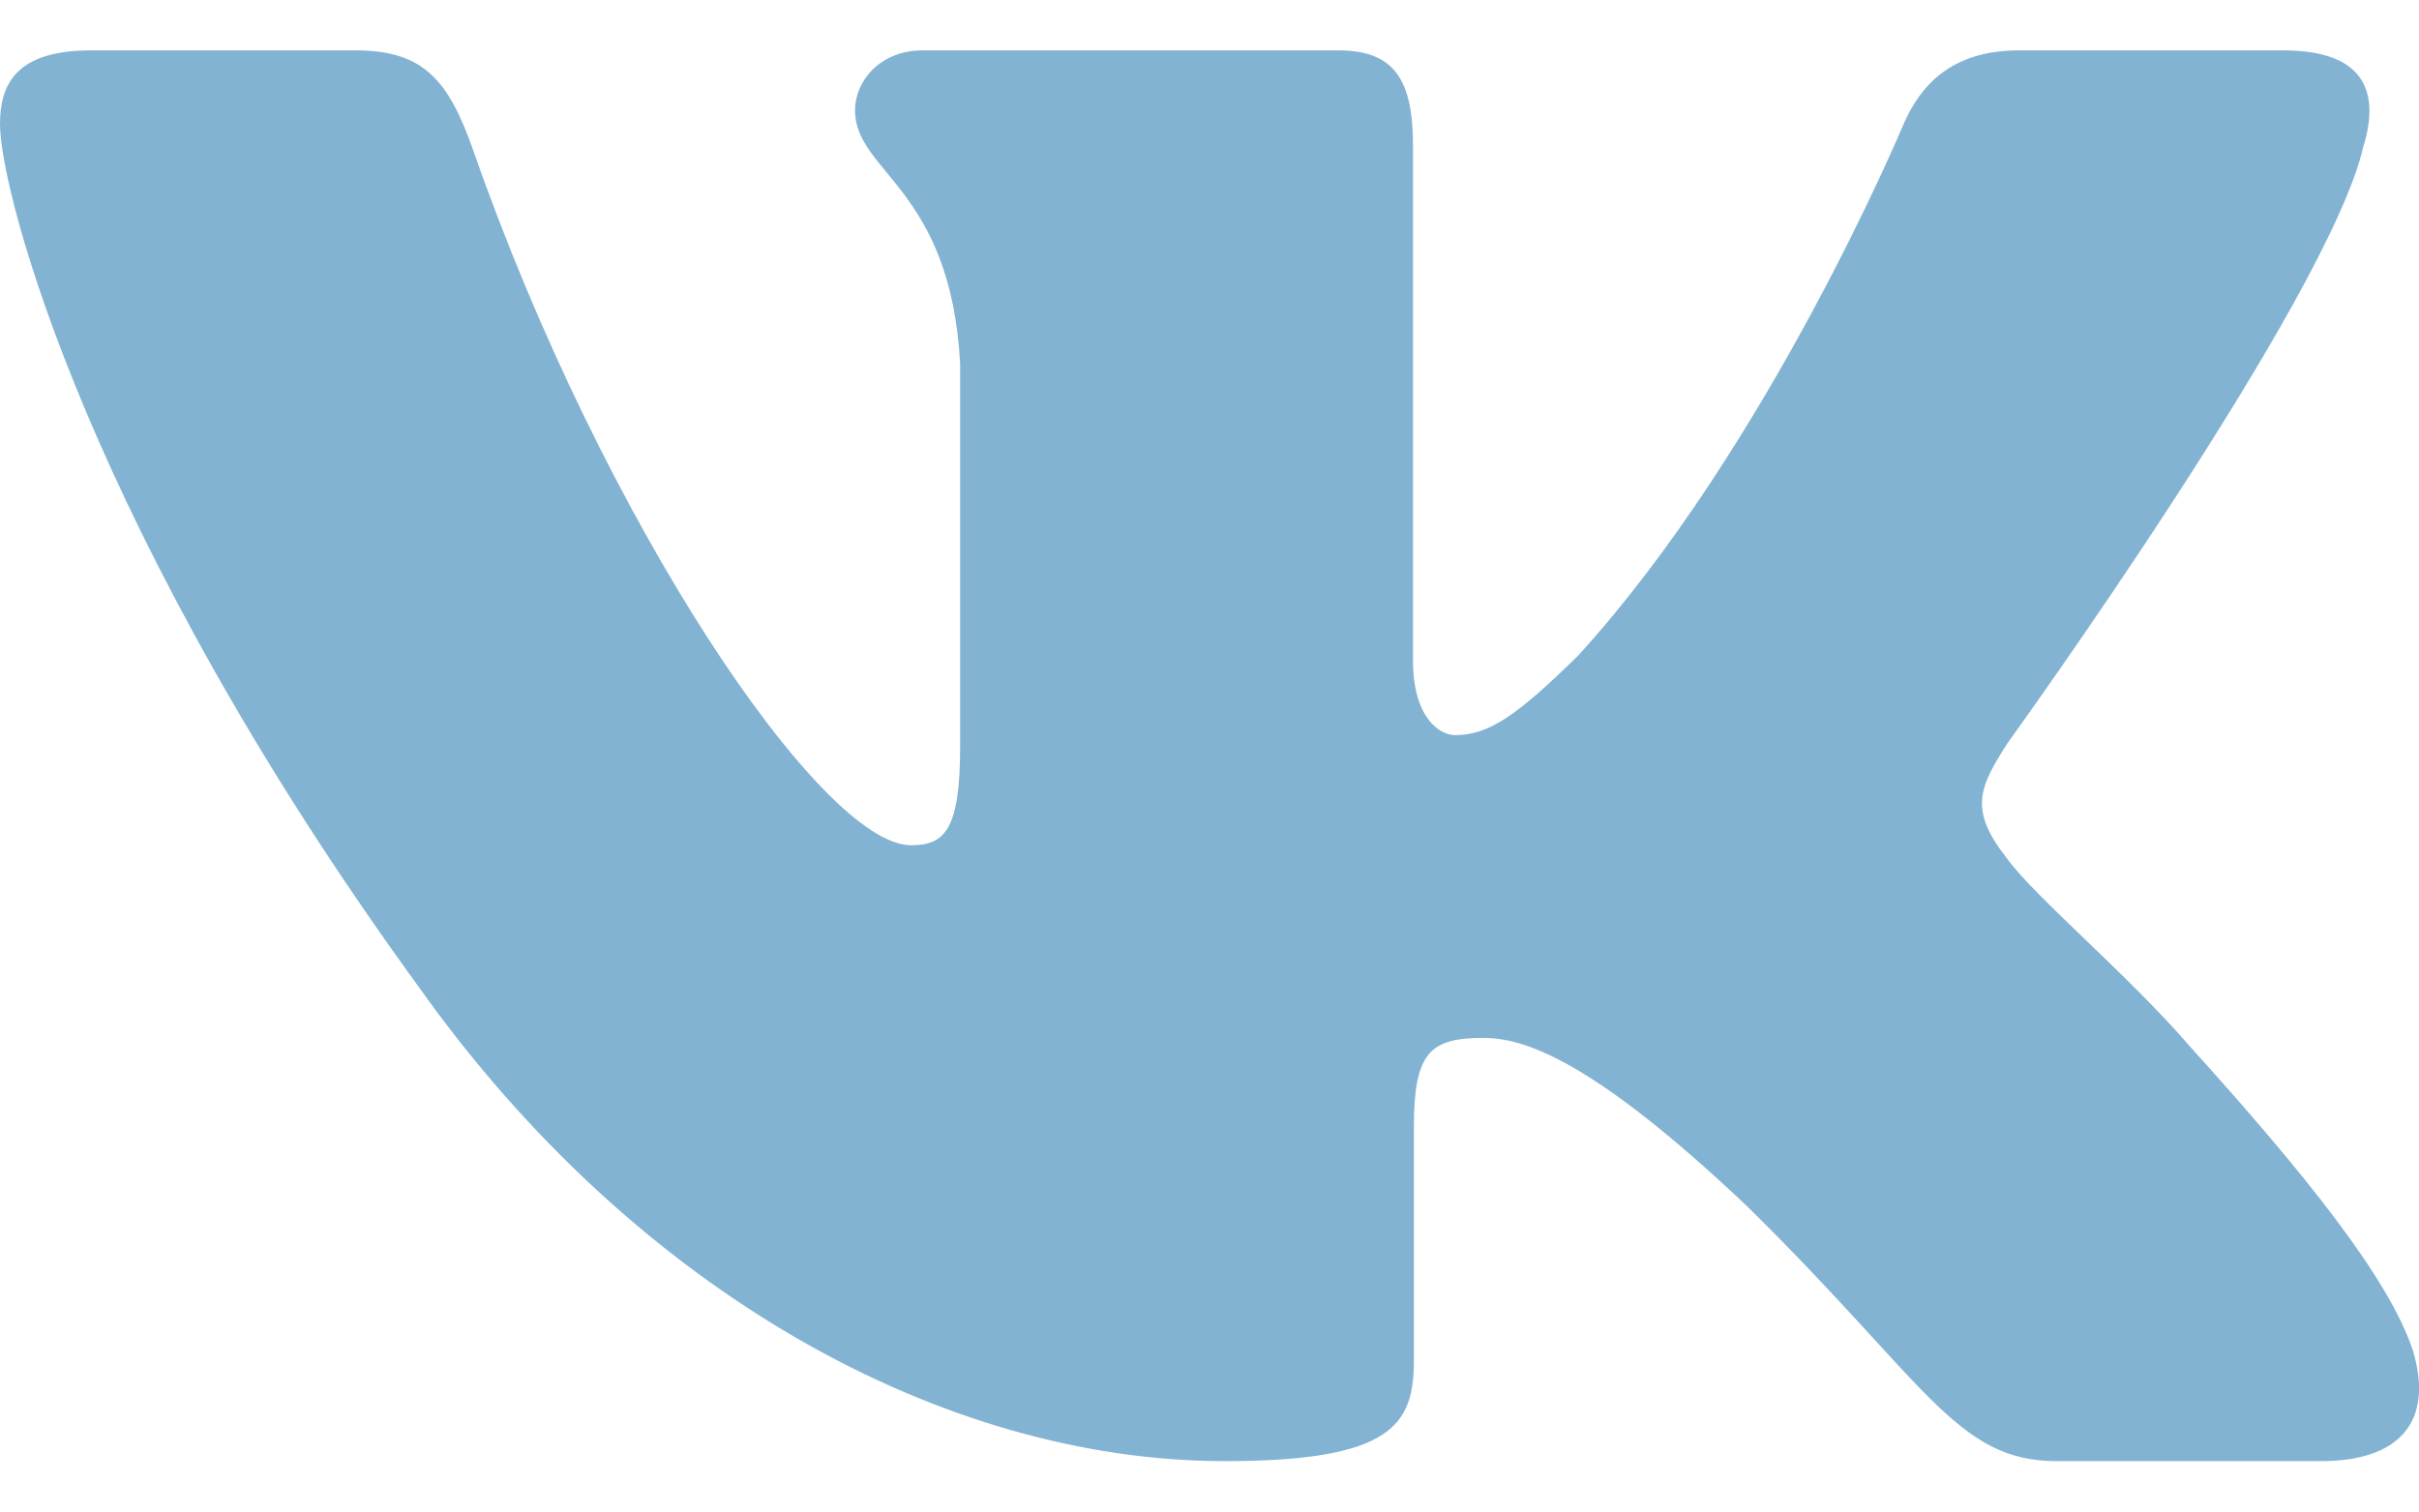
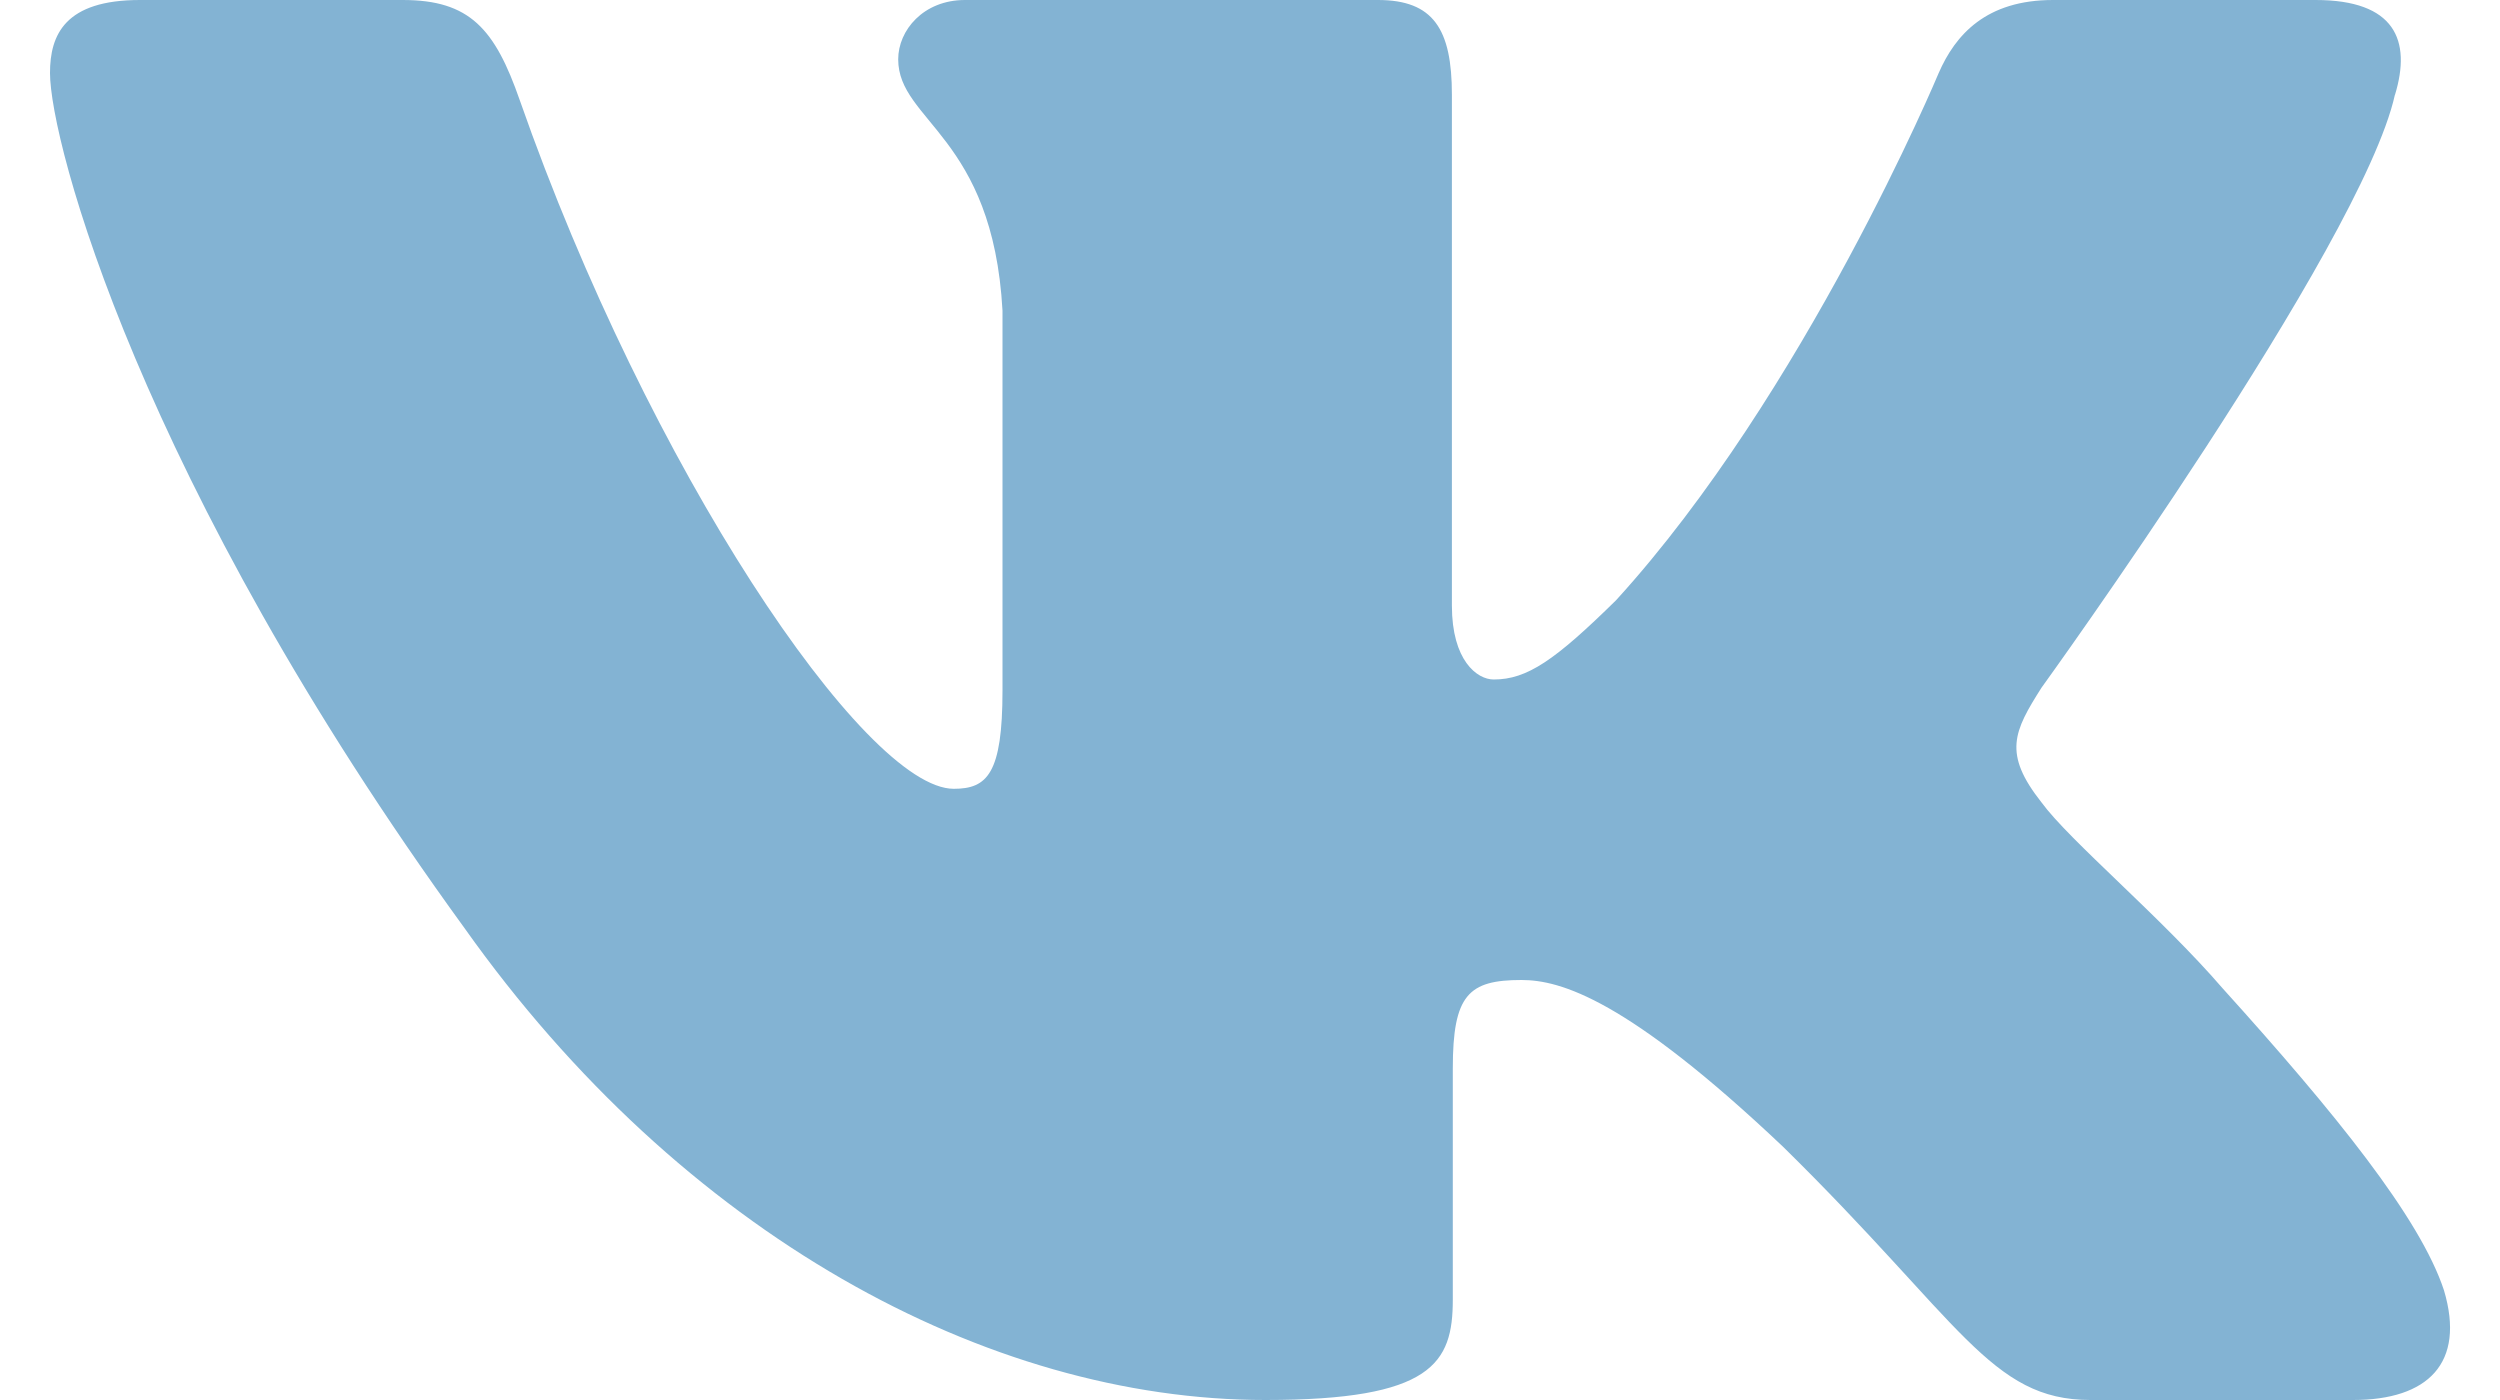
- <svg xmlns="http://www.w3.org/2000/svg" width="24" height="15" fill="none">
-   <path fill-rule="evenodd" clip-rule="evenodd" d="M23.45 1.448c.166-.546 0-.948-.795-.948H20.03c-.668 0-.976.347-1.143.73 0 0-1.335 3.196-3.226 5.272-.612.602-.89.793-1.224.793-.167 0-.418-.191-.418-.738V1.448c0-.656-.184-.948-.74-.948H9.151c-.417 0-.668.304-.668.593 0 .621.946.765 1.043 2.513v3.798c0 .833-.153.984-.487.984-.89 0-3.055-3.211-4.34-6.885C4.45.788 4.198.5 3.527.5H.9c-.75 0-.9.347-.9.73 0 .682.89 4.07 4.145 8.551 2.17 3.06 5.225 4.719 8.008 4.719 1.669 0 1.875-.368 1.875-1.003v-2.313c0-.737.158-.884.687-.884.39 0 1.057.192 2.615 1.667 1.78 1.749 2.073 2.533 3.075 2.533h2.625c.75 0 1.126-.368.91-1.096-.238-.724-1.088-1.775-2.215-3.022-.612-.71-1.53-1.475-1.809-1.858-.389-.491-.278-.71 0-1.147 0 0 3.2-4.426 3.533-5.929h.001Z" fill="#83B3D3" />
+ <svg xmlns="http://www.w3.org/2000/svg" width="25" height="14" viewBox="0 0 25 14" fill="none">
+   <path fill-rule="evenodd" clip-rule="evenodd" d="M23.95.948c.166-.546 0-.948-.795-.948H20.53c-.668 0-.976.347-1.143.73 0 0-1.335 3.196-3.226 5.272-.612.602-.89.793-1.224.793-.167 0-.418-.191-.418-.738V.948c0-.656-.184-.948-.74-.948H9.65c-.417 0-.668.304-.668.593 0 .621.946.765 1.043 2.513v3.798c0 .833-.153.984-.487.984-.89 0-3.055-3.211-4.34-6.885C4.949.288 4.698 0 4.027 0H1.4C.65 0 .5.347.5.73c0 .682.89 4.07 4.145 8.551C6.815 12.341 9.87 14 12.653 14c1.669 0 1.875-.368 1.875-1.003v-2.313c0-.737.158-.884.687-.884.39 0 1.057.192 2.615 1.667C19.61 13.216 19.903 14 20.905 14h2.625c.75 0 1.126-.368.91-1.096-.238-.724-1.088-1.775-2.215-3.022-.612-.71-1.53-1.475-1.81-1.858-.388-.491-.277-.71 0-1.147 0 0 3.2-4.426 3.534-5.929Z" fill="#83B3D3" />
</svg>
